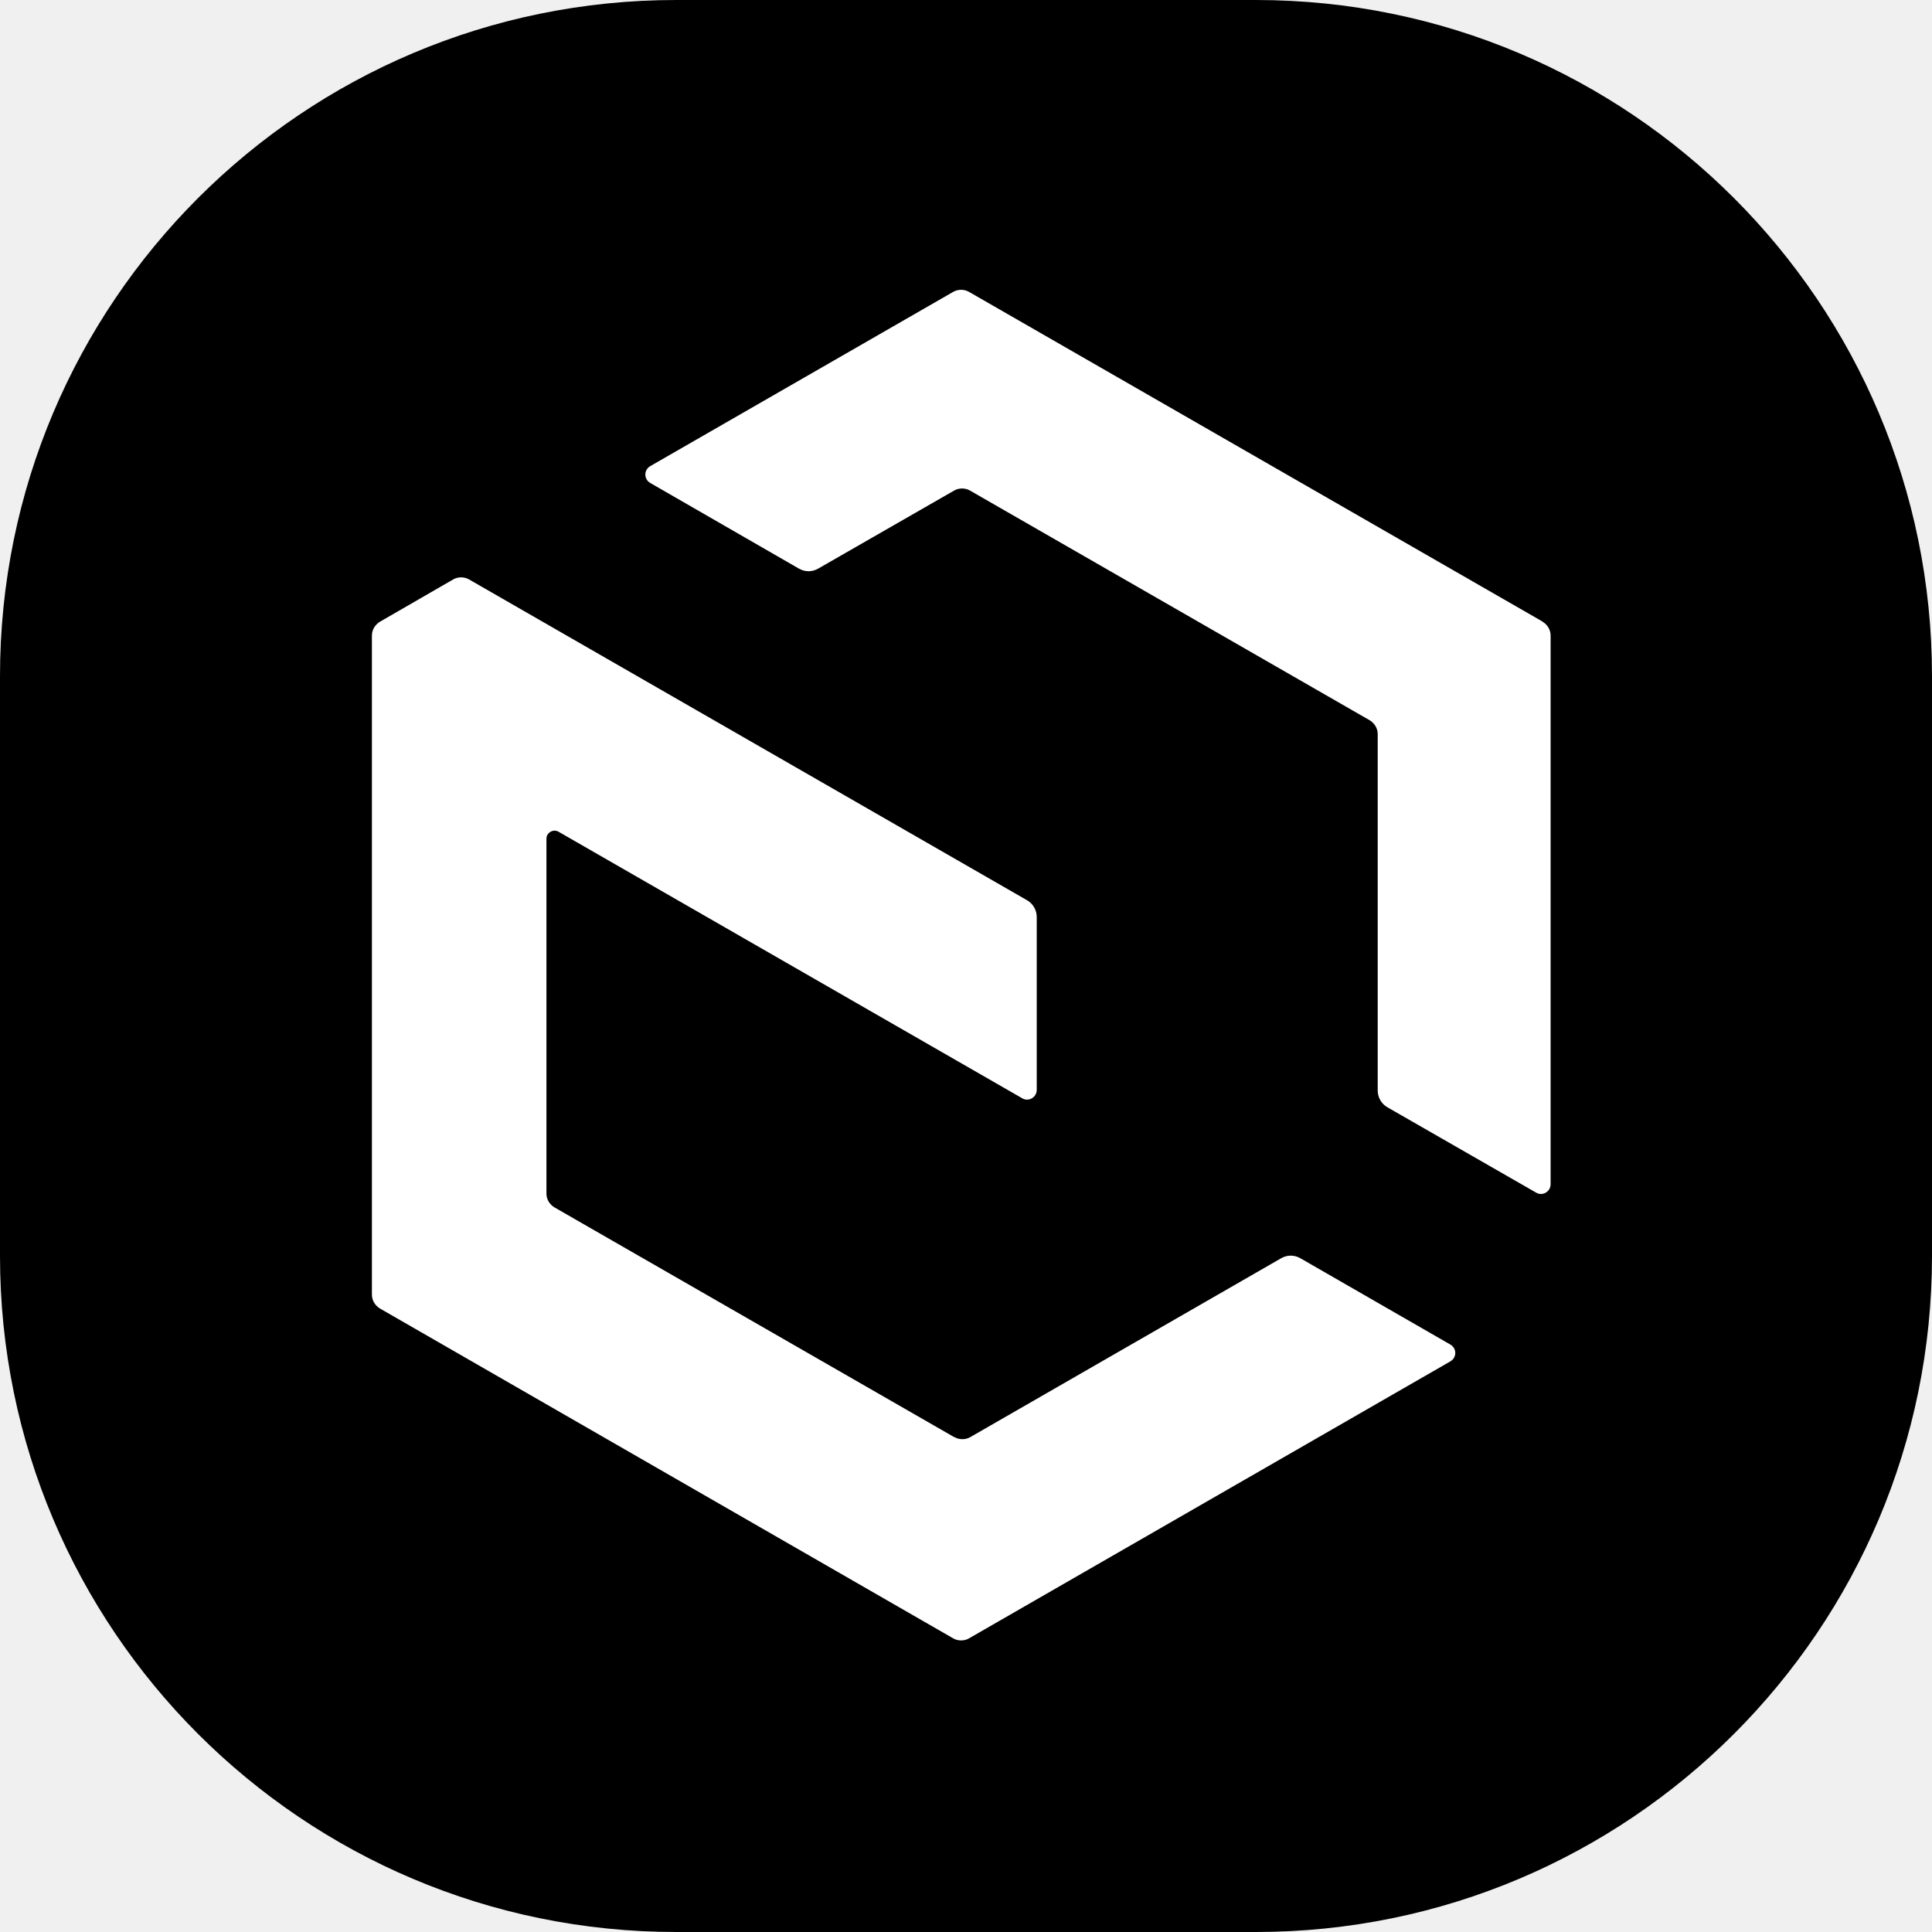
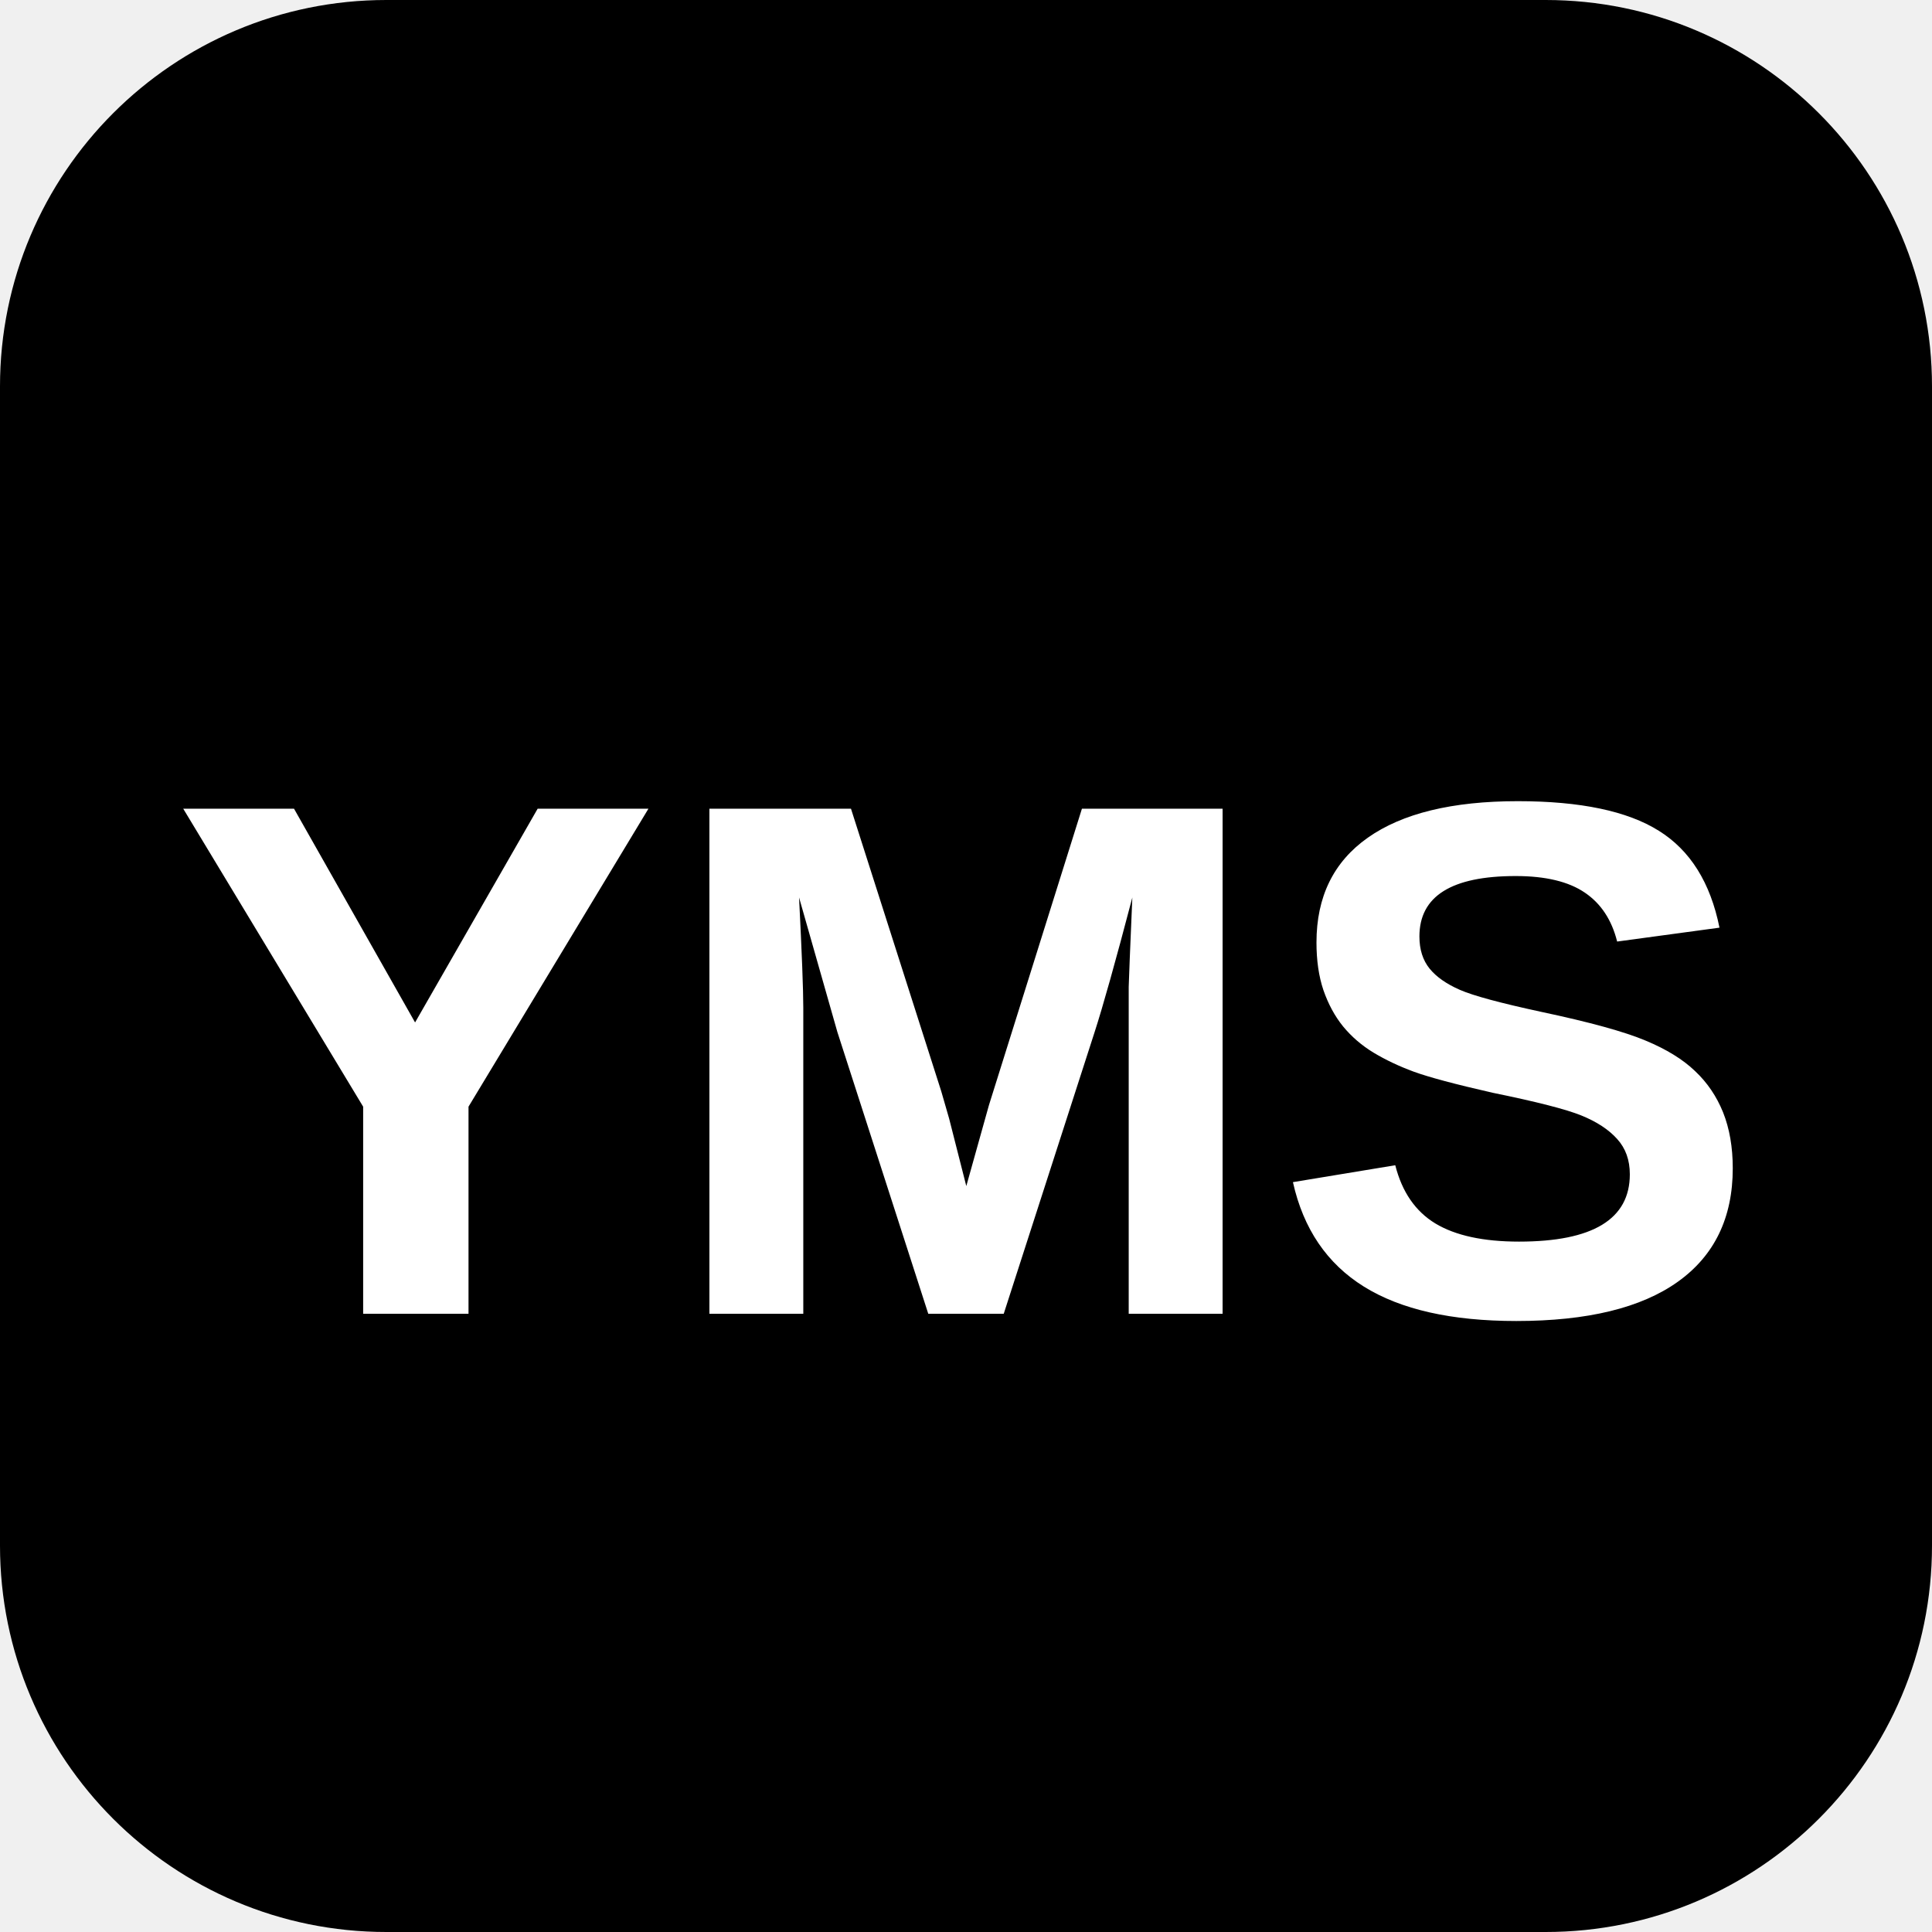
- <svg xmlns="http://www.w3.org/2000/svg" version="1.1" width="1000" height="1000">
-   <style>
-     /* Always show the light favicon — dark variant removed. */
-     #light-icon { display: inline; }
-     #dark-icon { display: none; }
-   </style>
-   <g id="light-icon">
-     <svg version="1.1" width="1000" height="1000">
-       <g clip-path="url(#SvgjsClipPath1059)">
-         <rect width="1000" height="1000" fill="#000000" />
-         <g transform="matrix(5,0,0,5,192.5,150)">
-           <svg version="1.1" width="123" height="140">
-             <svg width="123" height="140" viewBox="0 0 123 140" fill="none">
-               <path d="M60.257 118.758L18.904 94.992C18.402 94.692 18.067 94.158 18.067 93.558V56.825C18.067 56.192 18.77 55.792 19.305 56.092L67.316 83.692C67.986 84.092 68.822 83.592 68.822 82.825V64.925C68.822 64.225 68.454 63.558 67.818 63.192L10.071 29.992C9.569 29.692 8.9 29.692 8.398 29.992L0.836 34.358C0.335 34.658 0 35.192 0 35.792V104.025C0 104.625 0.335 105.158 0.836 105.458L60.157 139.592C60.658 139.892 61.328 139.892 61.829 139.592L111.647 110.925C112.317 110.525 112.317 109.592 111.647 109.192L96.123 100.258C95.487 99.892 94.751 99.892 94.116 100.258L61.963 118.758C61.461 119.058 60.792 119.058 60.29 118.758H60.257Z" fill="white" />
-               <path d="M121.149 34.325L61.829 0.225C61.328 -0.075 60.658 -0.075 60.157 0.225L28.807 18.258C28.138 18.658 28.138 19.592 28.807 19.992L44.197 28.858C44.833 29.225 45.569 29.225 46.205 28.858L60.257 20.792C60.759 20.492 61.428 20.492 61.93 20.792L103.283 44.558C103.785 44.858 104.12 45.392 104.12 45.992V82.892C104.12 83.592 104.488 84.258 105.123 84.625L120.514 93.458C121.183 93.858 122.019 93.358 122.019 92.592V35.792C122.019 35.192 121.685 34.658 121.183 34.358L121.149 34.325Z" fill="white" />
-             </svg>
-           </svg>
-         </g>
-       </g>
-       <defs>
-         <clipPath id="SvgjsClipPath1059">
-           <rect width="1000" height="1000" x="0" y="0" rx="350" ry="350" />
-         </clipPath>
-       </defs>
-     </svg>
-   </g>
-   <g id="dark-icon">
-     <svg version="1.1" width="1000" height="1000">
-       <g clip-path="url(#SvgjsClipPath1060)">
-         <rect width="1000" height="1000" fill="#000000" />
-         <g transform="matrix(5,0,0,5,192.5,150)">
-           <svg version="1.1" width="123" height="140">
-             <svg width="123" height="140" viewBox="0 0 123 140" fill="none">
-               <path d="M60.257 118.758L18.904 94.992C18.402 94.692 18.067 94.158 18.067 93.558V56.825C18.067 56.192 18.77 55.792 19.305 56.092L67.316 83.692C67.986 84.092 68.822 83.592 68.822 82.825V64.925C68.822 64.225 68.454 63.558 67.818 63.192L10.071 29.992C9.569 29.692 8.9 29.692 8.398 29.992L0.836 34.358C0.335 34.658 0 35.192 0 35.792V104.025C0 104.625 0.335 105.158 0.836 105.458L60.157 139.592C60.658 139.892 61.328 139.892 61.829 139.592L111.647 110.925C112.317 110.525 112.317 109.592 111.647 109.192L96.123 100.258C95.487 99.892 94.751 99.892 94.116 100.258L61.963 118.758C61.461 119.058 60.792 119.058 60.29 118.758H60.257Z" fill="white" />
-               <path d="M121.149 34.325L61.829 0.225C61.328 -0.075 60.658 -0.075 60.157 0.225L28.807 18.258C28.138 18.658 28.138 19.592 28.807 19.992L44.197 28.858C44.833 29.225 45.569 29.225 46.205 28.858L60.257 20.792C60.759 20.492 61.428 20.492 61.93 20.792L103.283 44.558C103.785 44.858 104.12 45.392 104.12 45.992V82.892C104.12 83.592 104.488 84.258 105.123 84.625L120.514 93.458C121.183 93.858 122.019 93.358 122.019 92.592V35.792C122.019 35.192 121.685 34.658 121.183 34.358L121.149 34.325Z" fill="white" />
-             </svg>
-           </svg>
-         </g>
-       </g>
-       <defs>
-         <clipPath id="SvgjsClipPath1060">
-           <rect width="1000" height="1000" x="0" y="0" rx="350" ry="350" />
-         </clipPath>
-       </defs>
-     </svg>
-   </g>
+ <svg xmlns="http://www.w3.org/2000/svg" viewBox="0 0 100 100">
+   <rect width="100" height="100" rx="20" ry="20" fill="#000000" />
+   <text x="50" y="68" font-family="Arial Black, Arial, sans-serif" font-size="38" font-weight="bold" fill="#ffffff" text-anchor="middle">YMS</text>
</svg>
